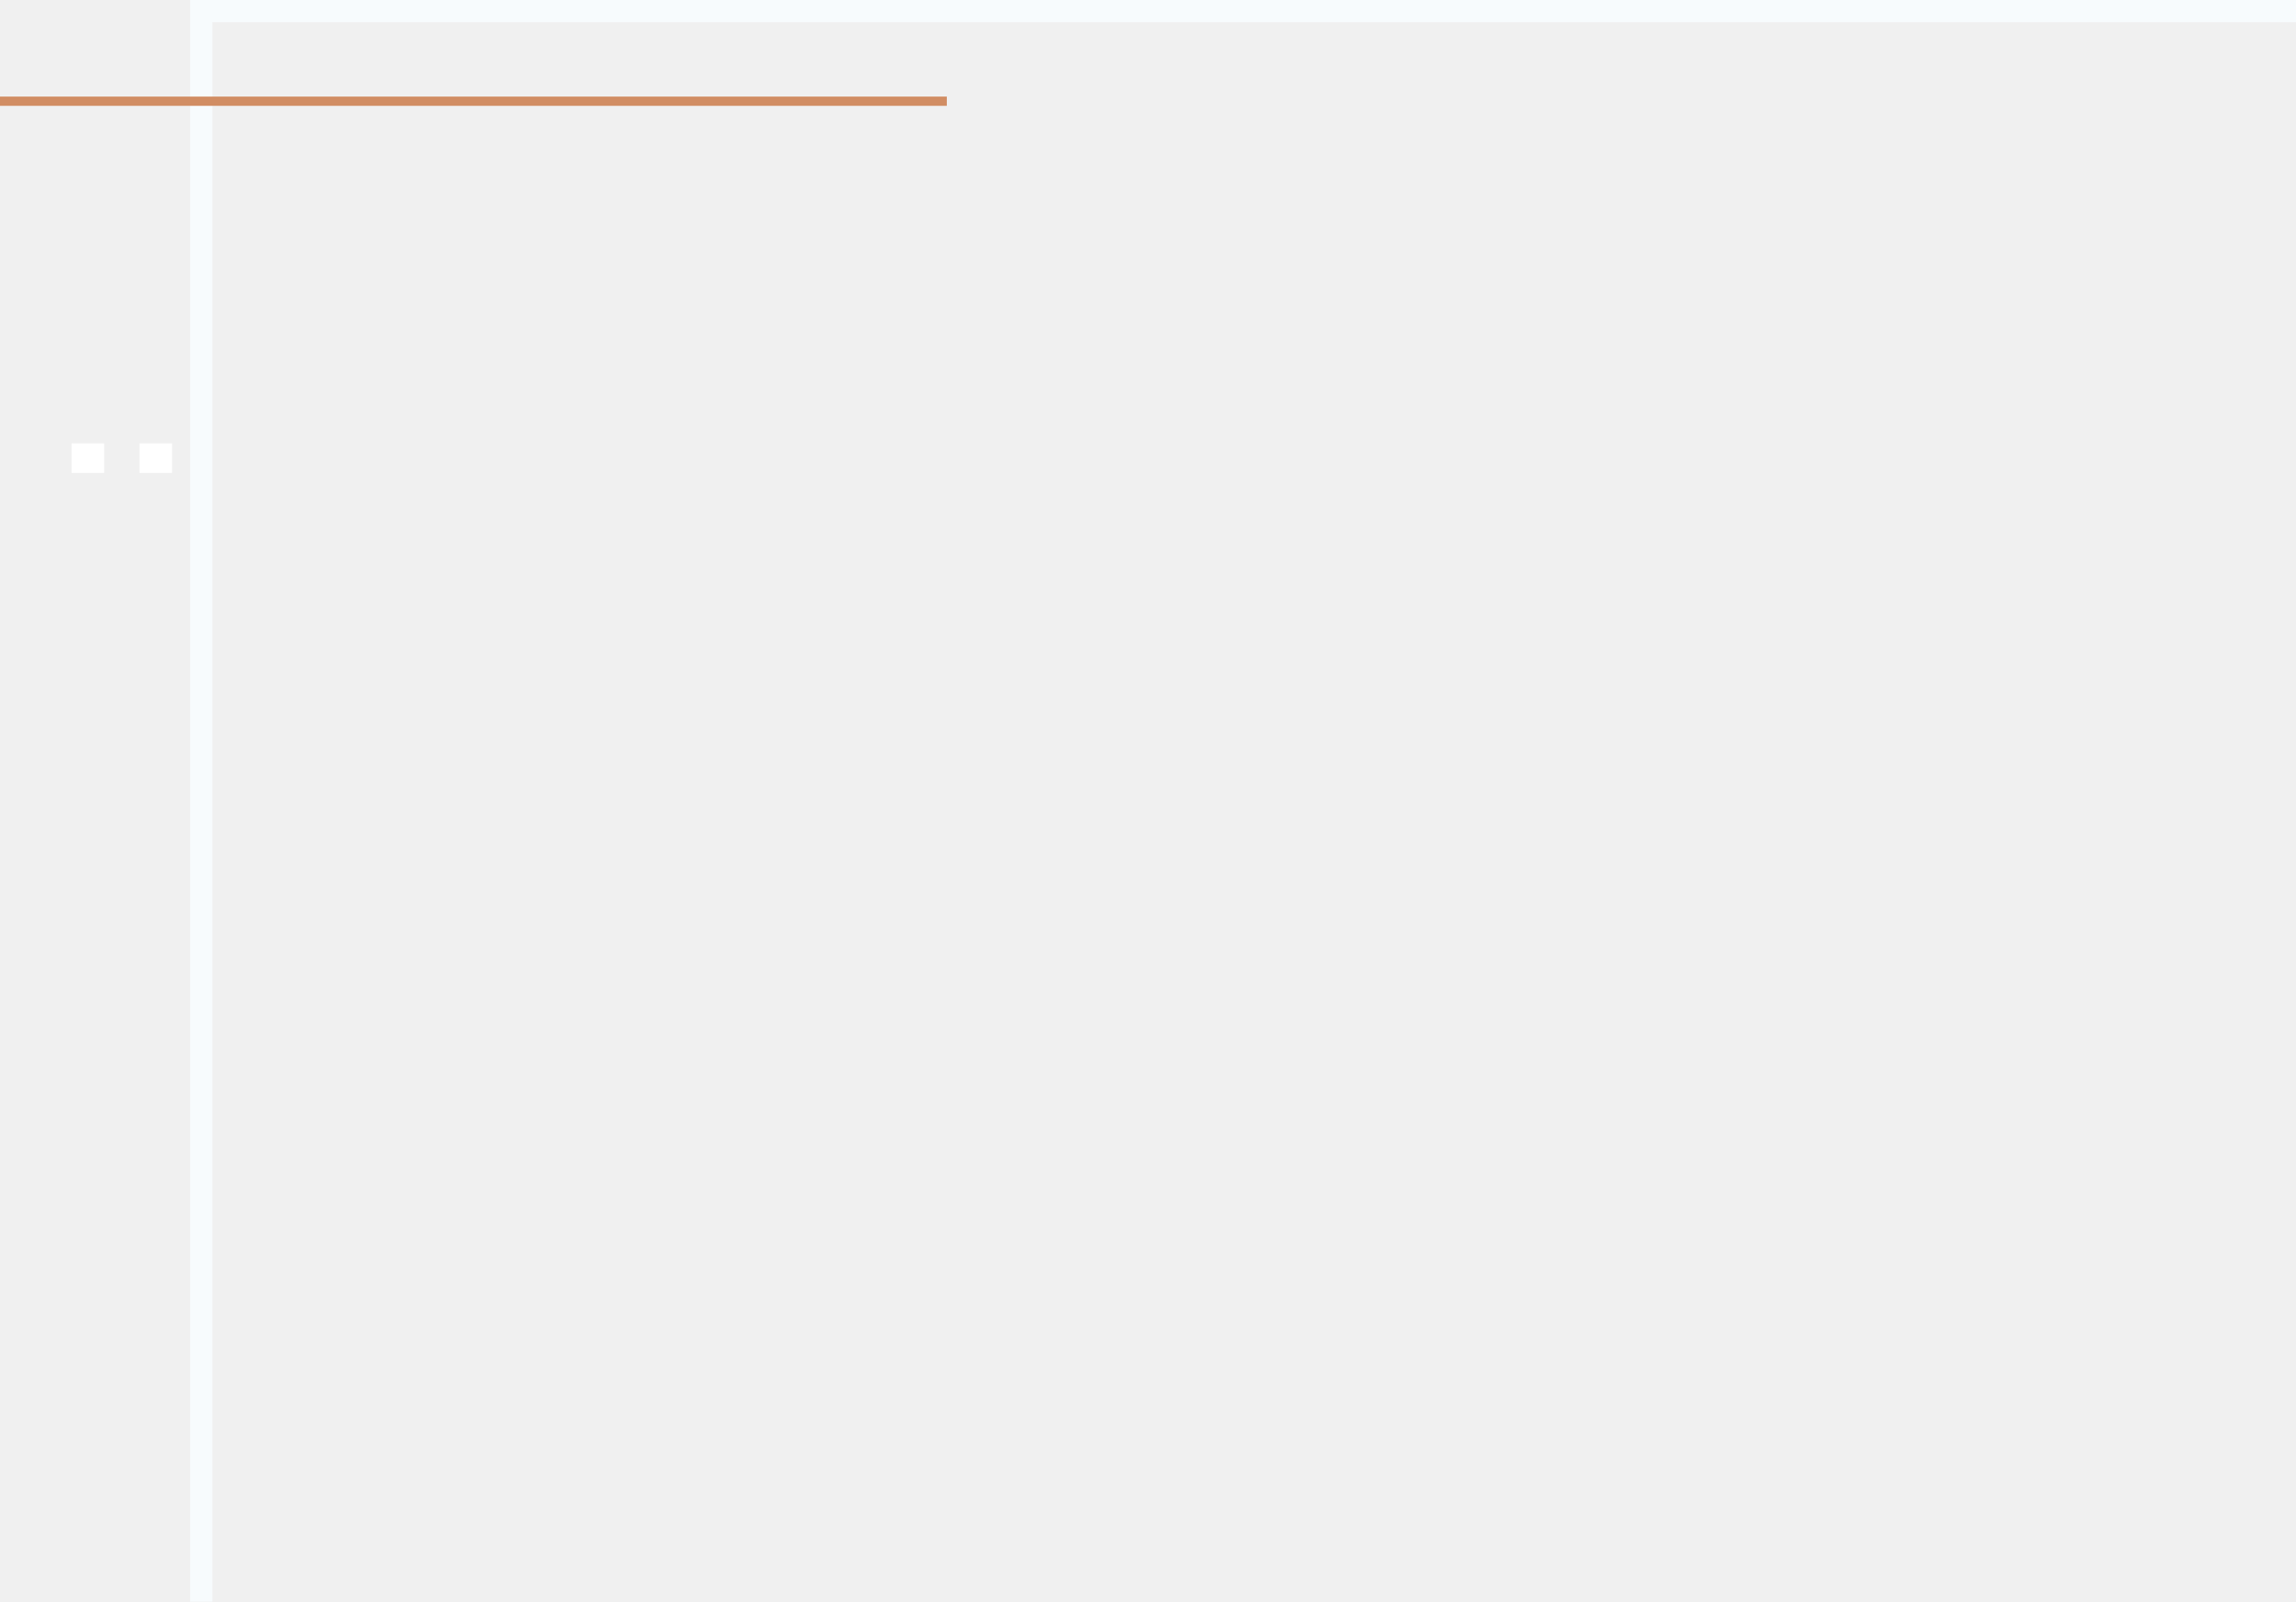
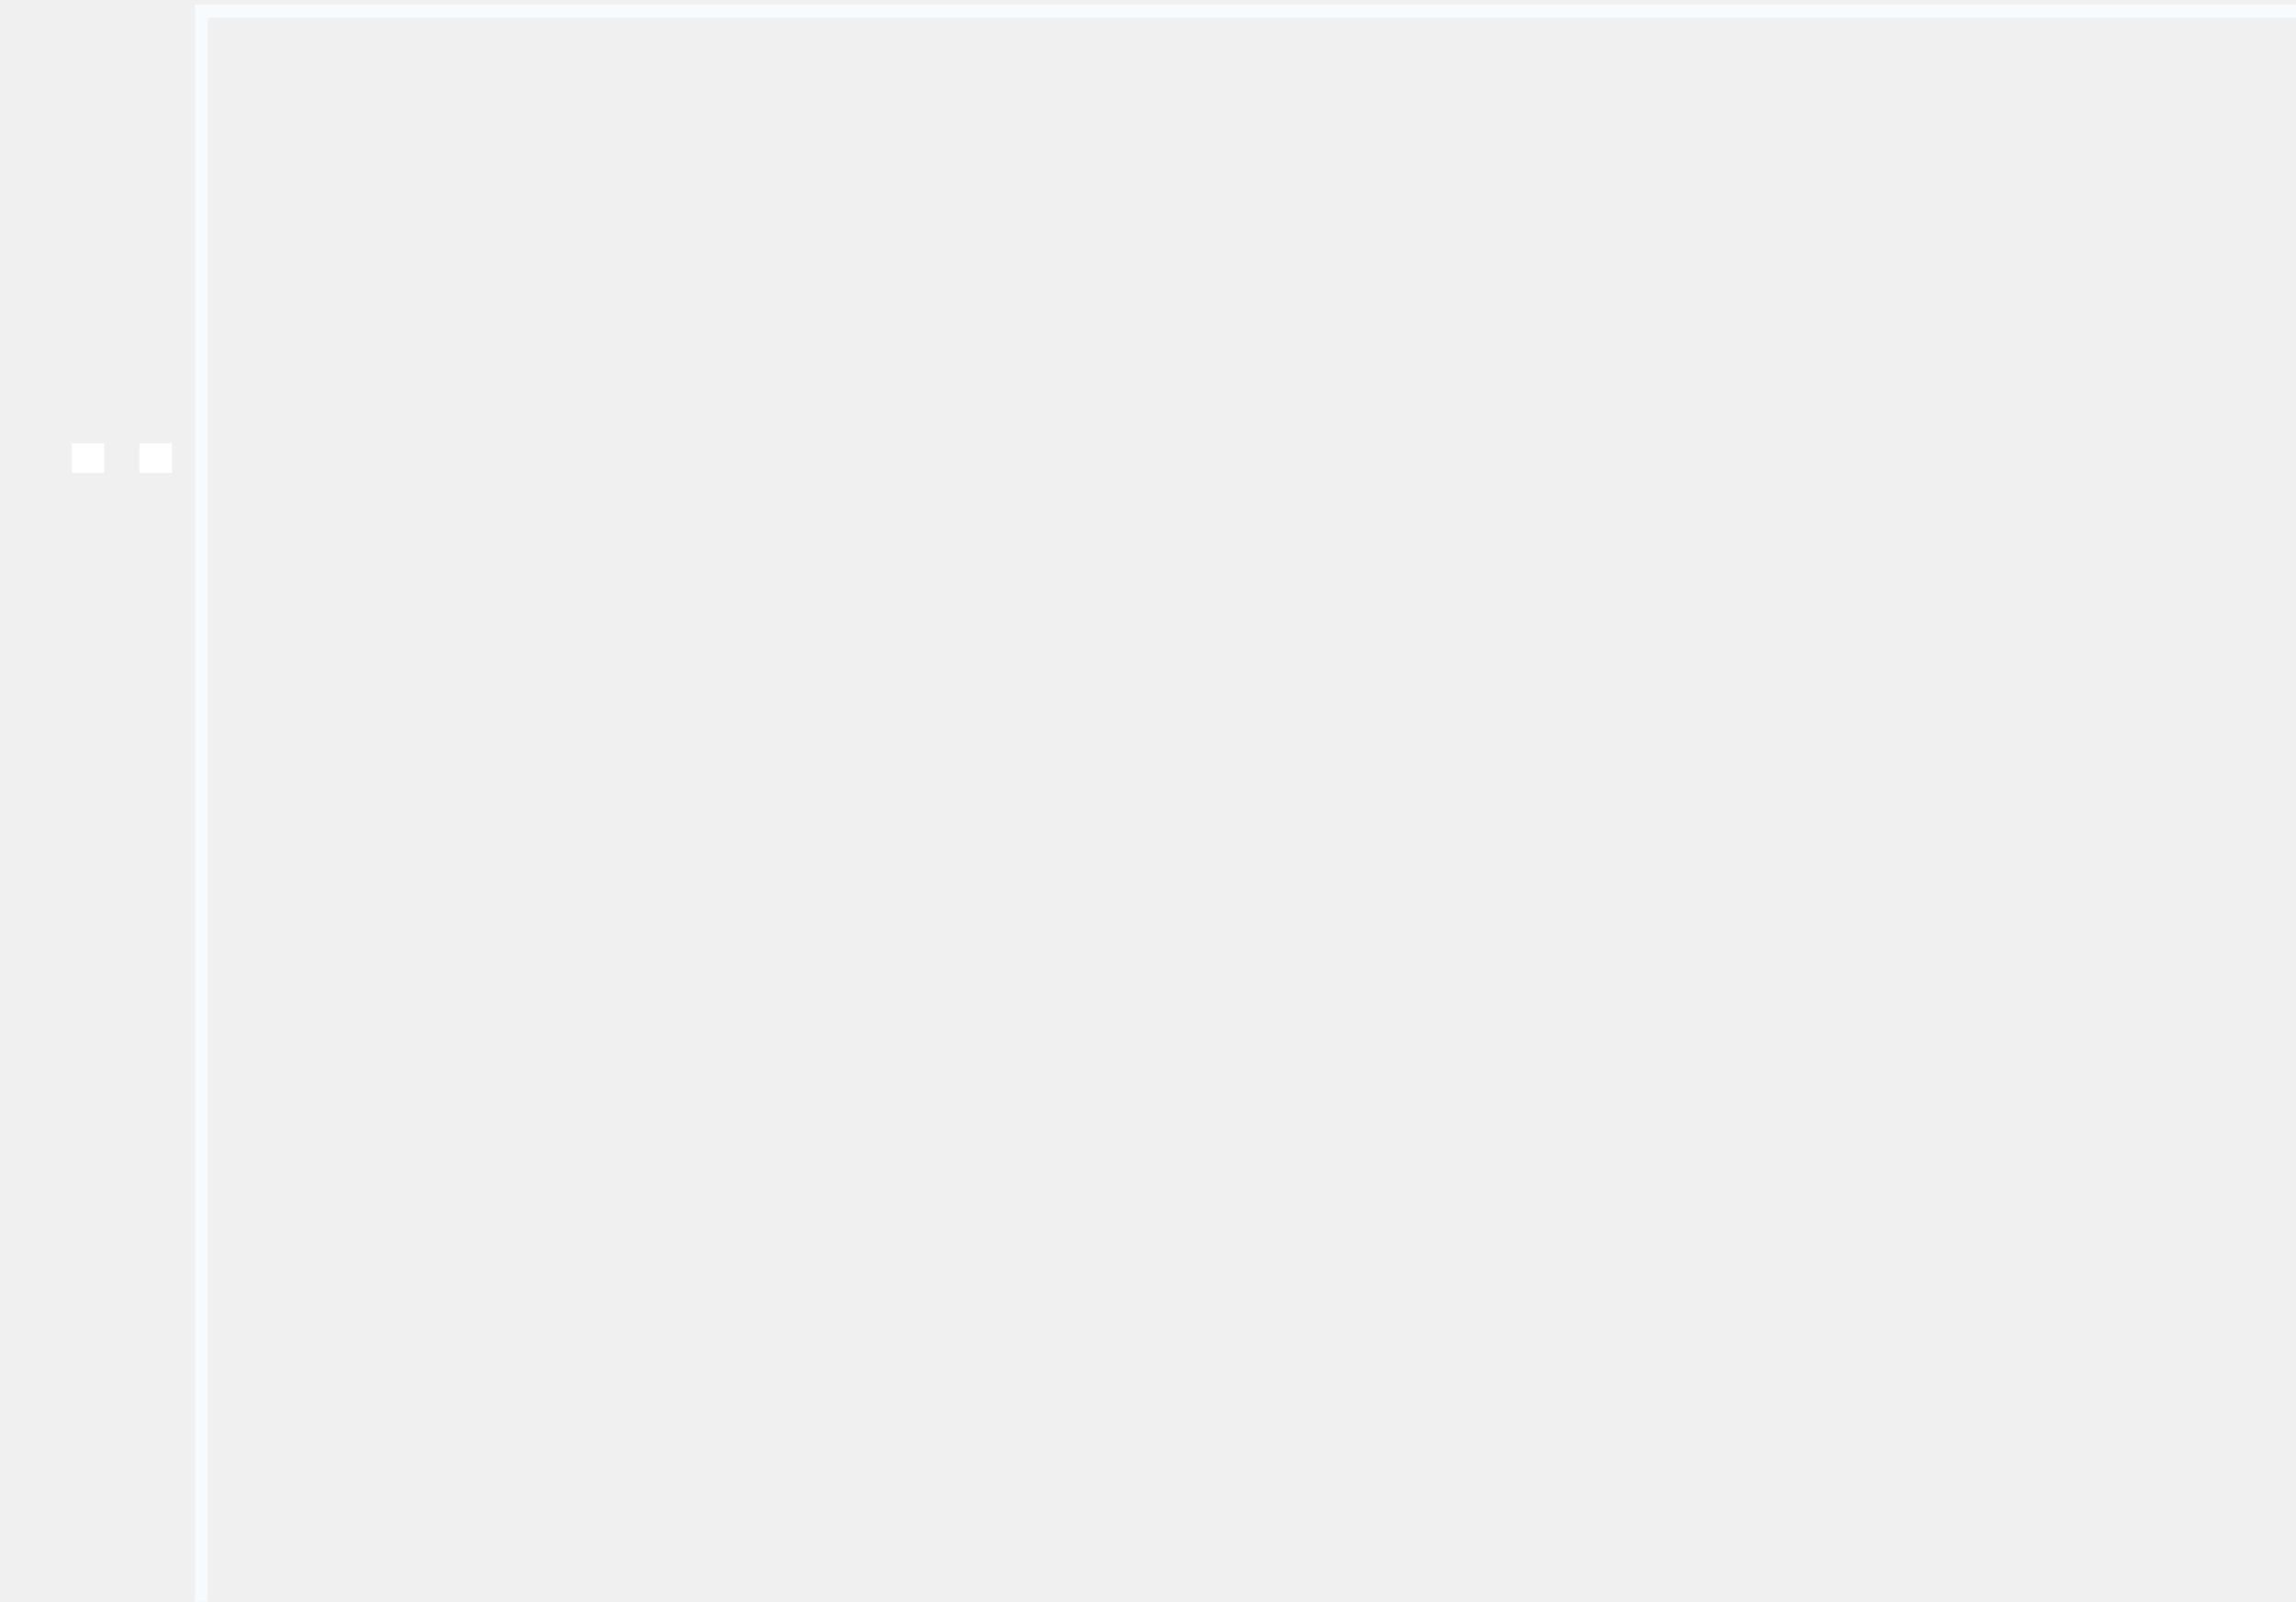
<svg xmlns="http://www.w3.org/2000/svg" id="Line5-SVG" class="img-responsive" version="1.0" x="0px" y="0px" viewBox="0 0 1241.1 865.6" enable-background="new 0 0 1241.1 865.6" xml:space="preserve">
  <defs>
</defs>
  <rect x="38.7" y="239.6" fill="#FFFFFF" width="17.6" height="16" />
  <rect x="75.4" y="239.6" fill="#FFFFFF" width="17.6" height="16" />
-   <polyline fill="none" stroke="#F7FBFD" stroke-width="12" stroke-miterlimit="10" points="108.8,865.6 108.8,6 1241.1,6 " />
-   <line class="line-responsive" fill="none" stroke="#D18D63" stroke-width="5" stroke-miterlimit="10" x1="0" y1="54.7" x2="511.8" y2="54.7" />
+   <polyline fill="none" stroke="#F7FBFD" stroke-width="7" stroke-miterlimit="10" points="108.8,865.6 108.8,6 1241.1,6 " />
</svg>
